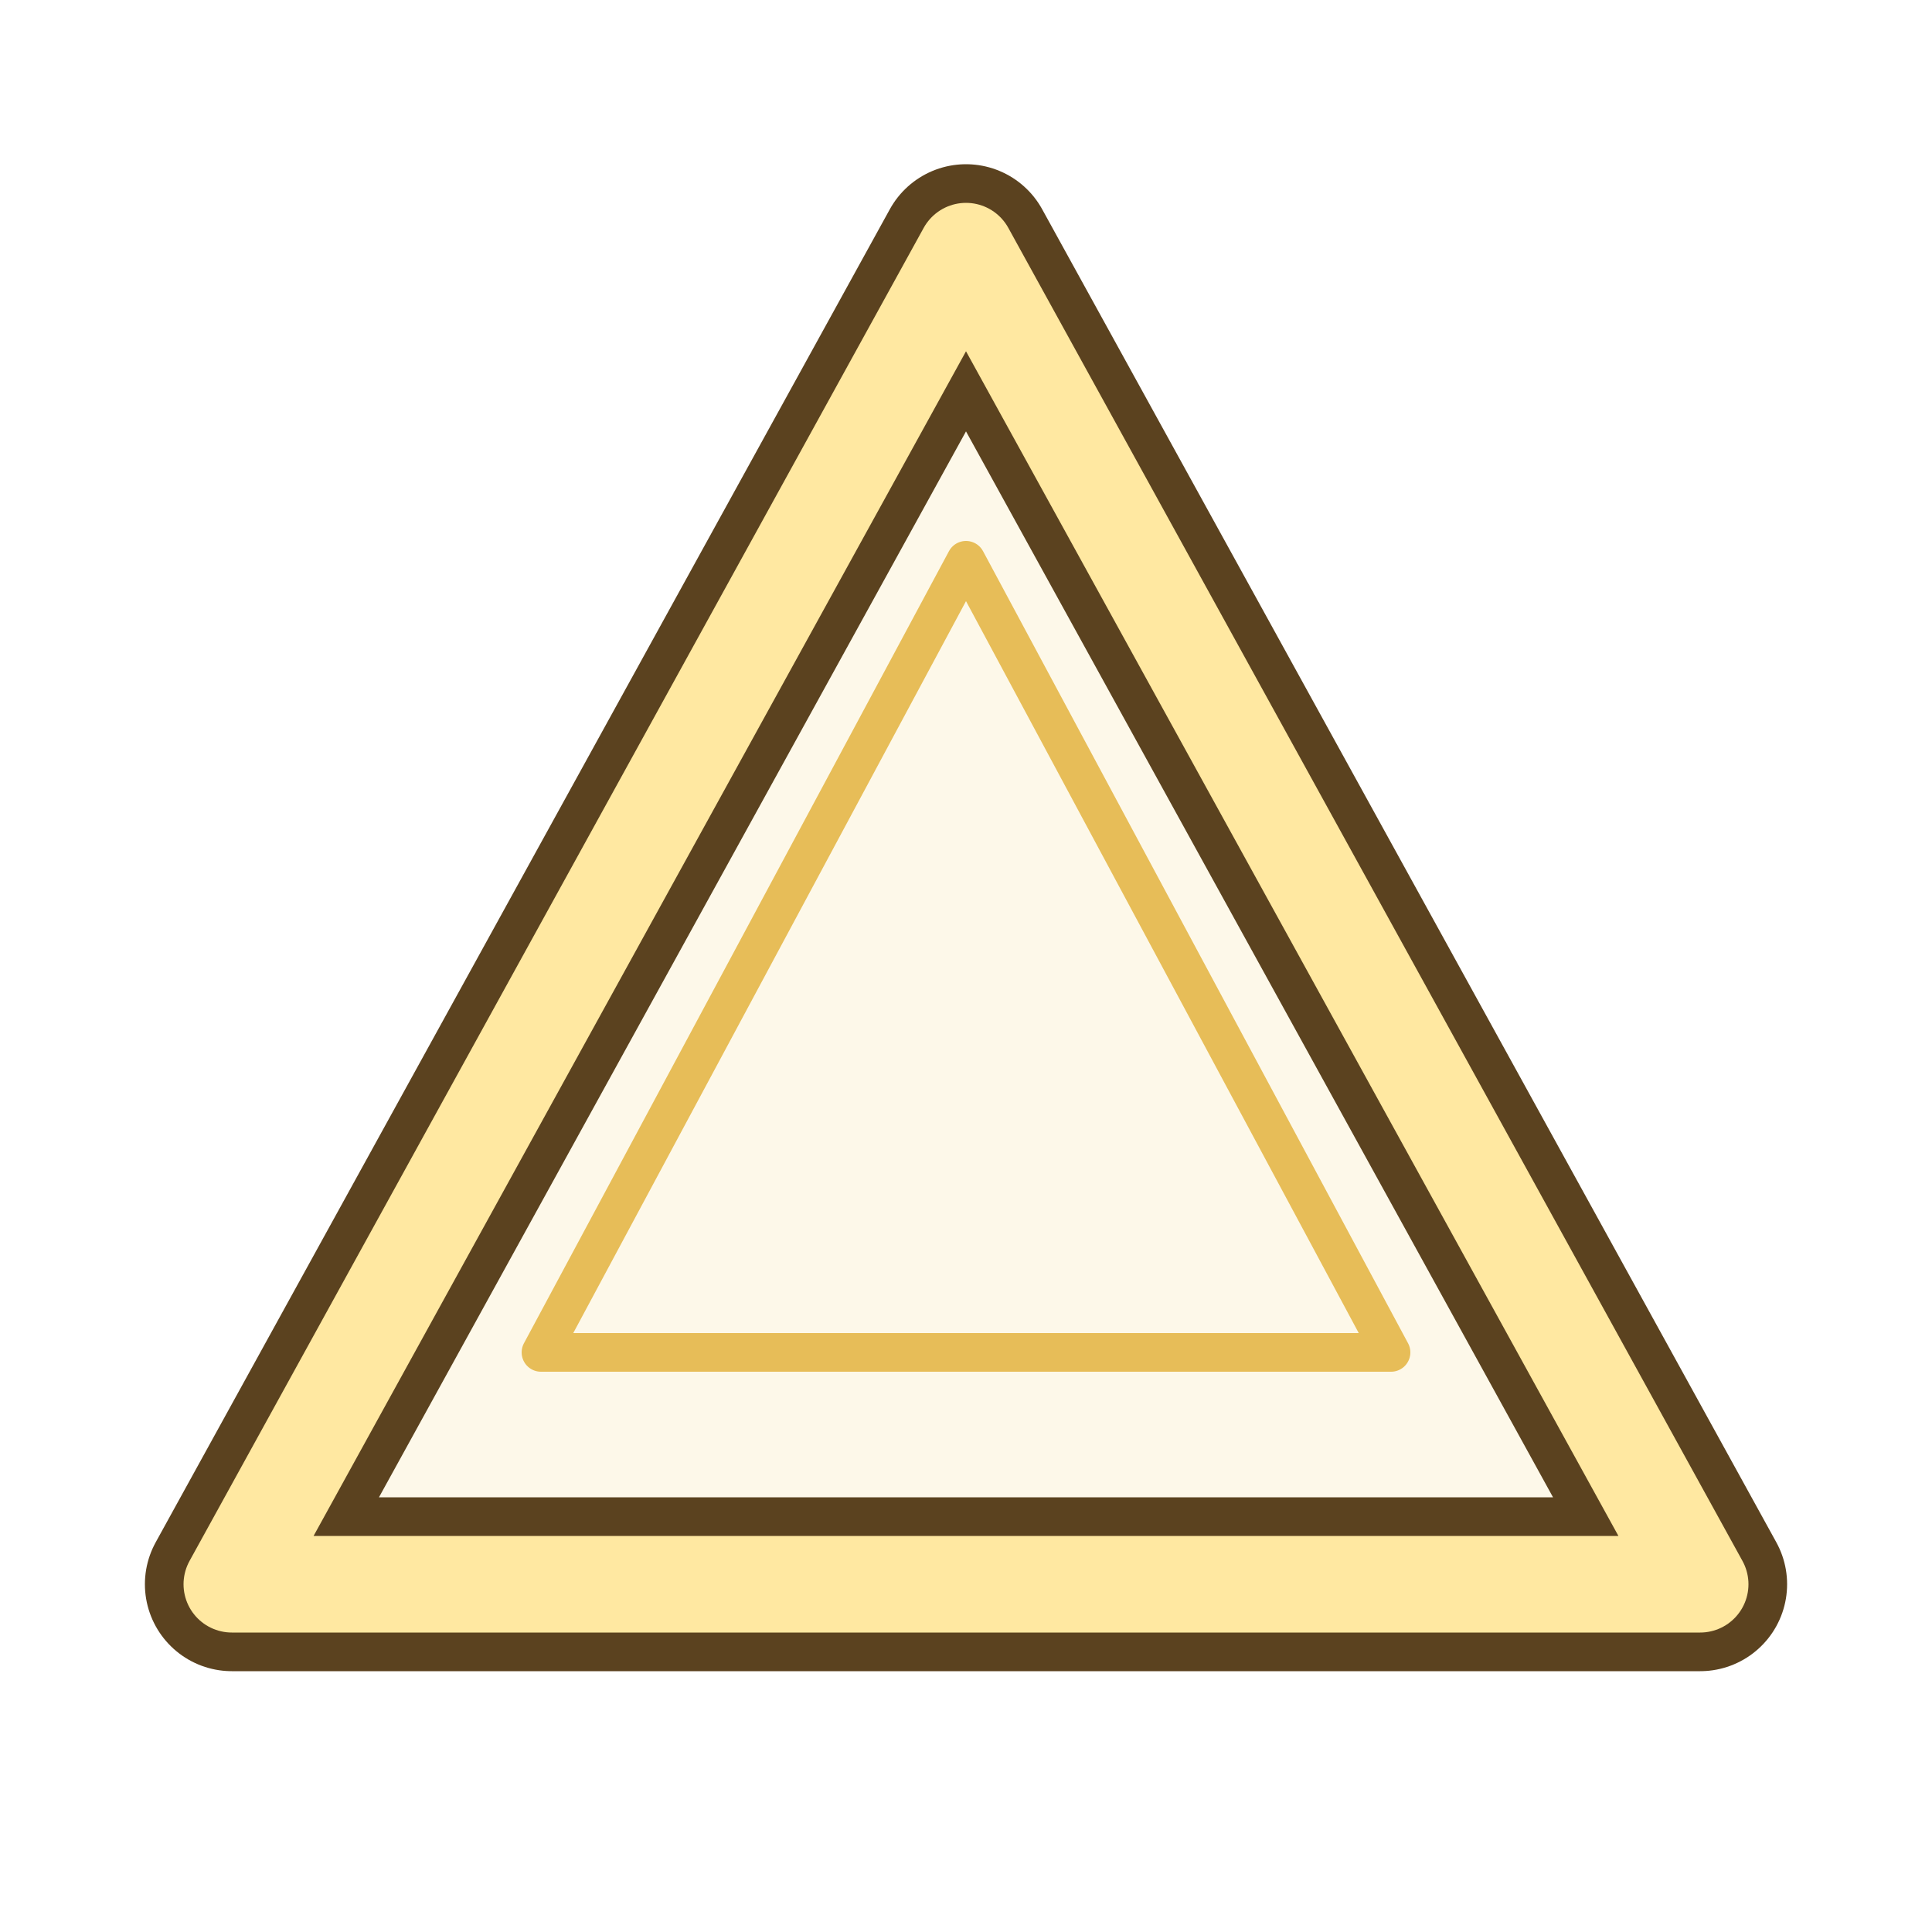
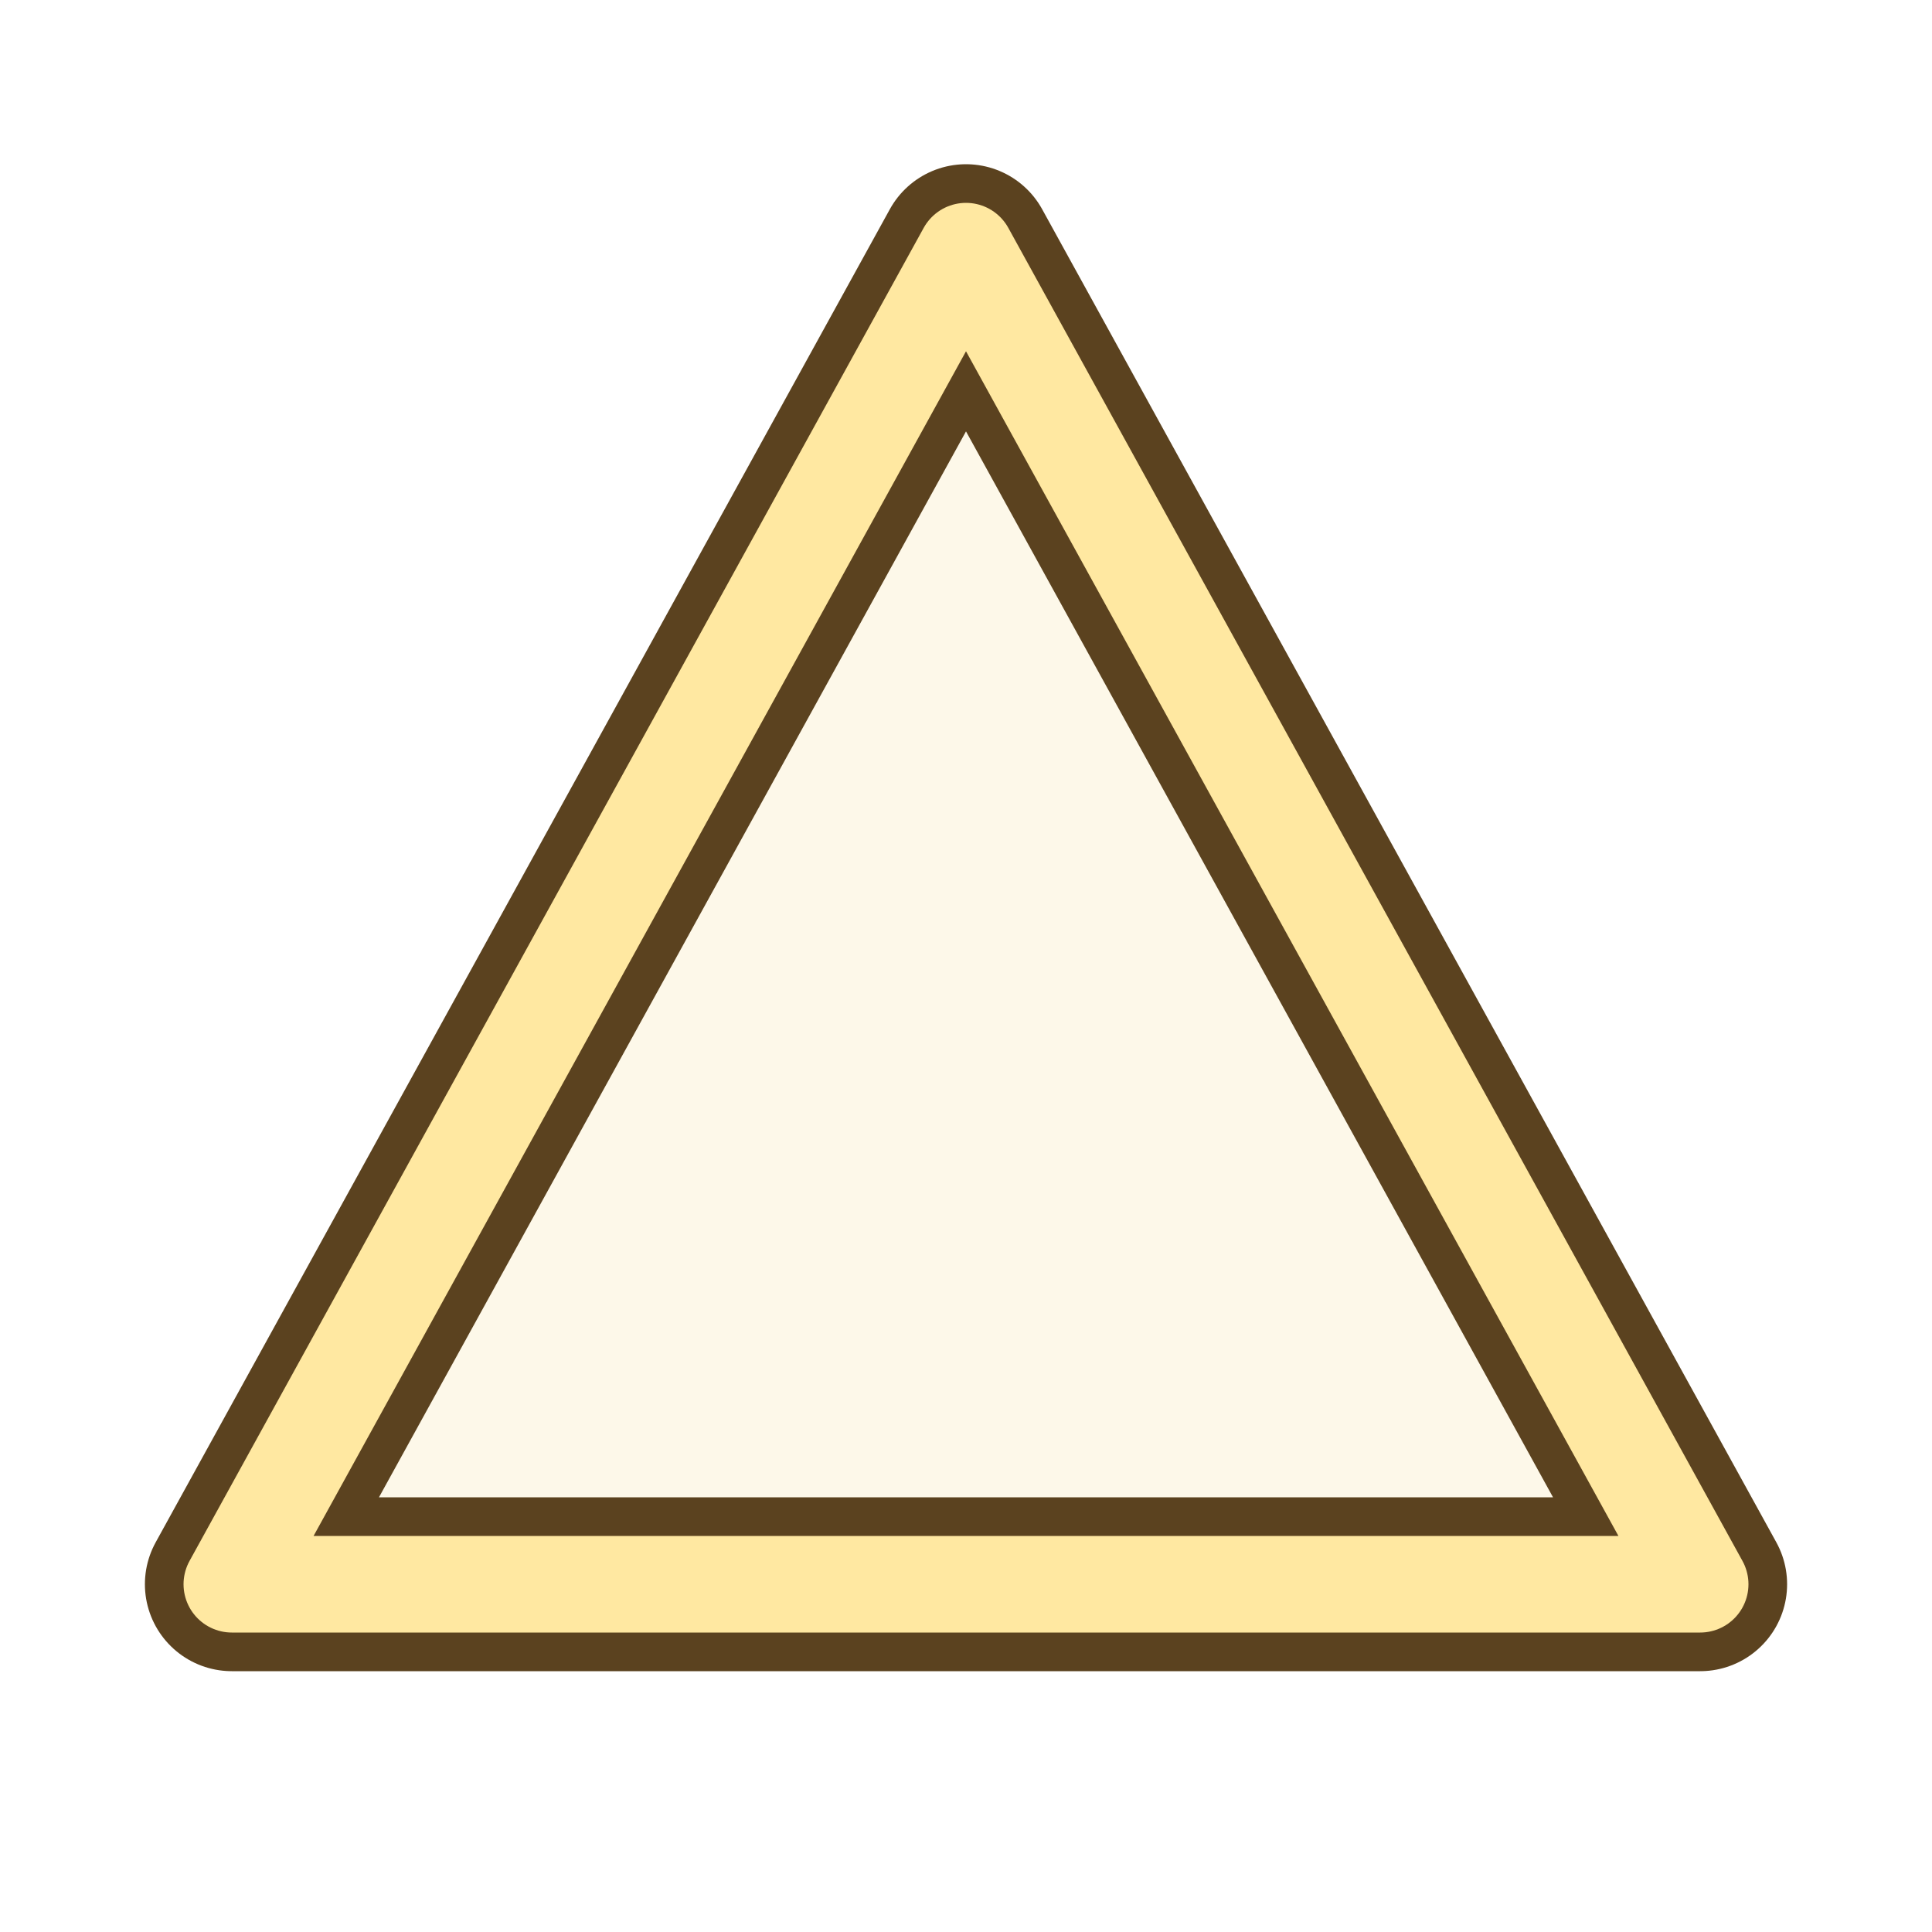
<svg xmlns="http://www.w3.org/2000/svg" viewBox="0 0 100 100">
  <path d="M50 13L88 82H12Z" fill="#f1cf75" fill-opacity=".16" stroke="#5b421f" stroke-width="9" stroke-linejoin="round" />
  <path d="M50 13L88 82H12Z" fill="none" stroke="#ffe8a1" stroke-width="5" stroke-linejoin="round" />
-   <path d="M50 29L72 70H28Z" fill="none" stroke="#e7bd58" stroke-width="2" stroke-linejoin="round" />
</svg>
